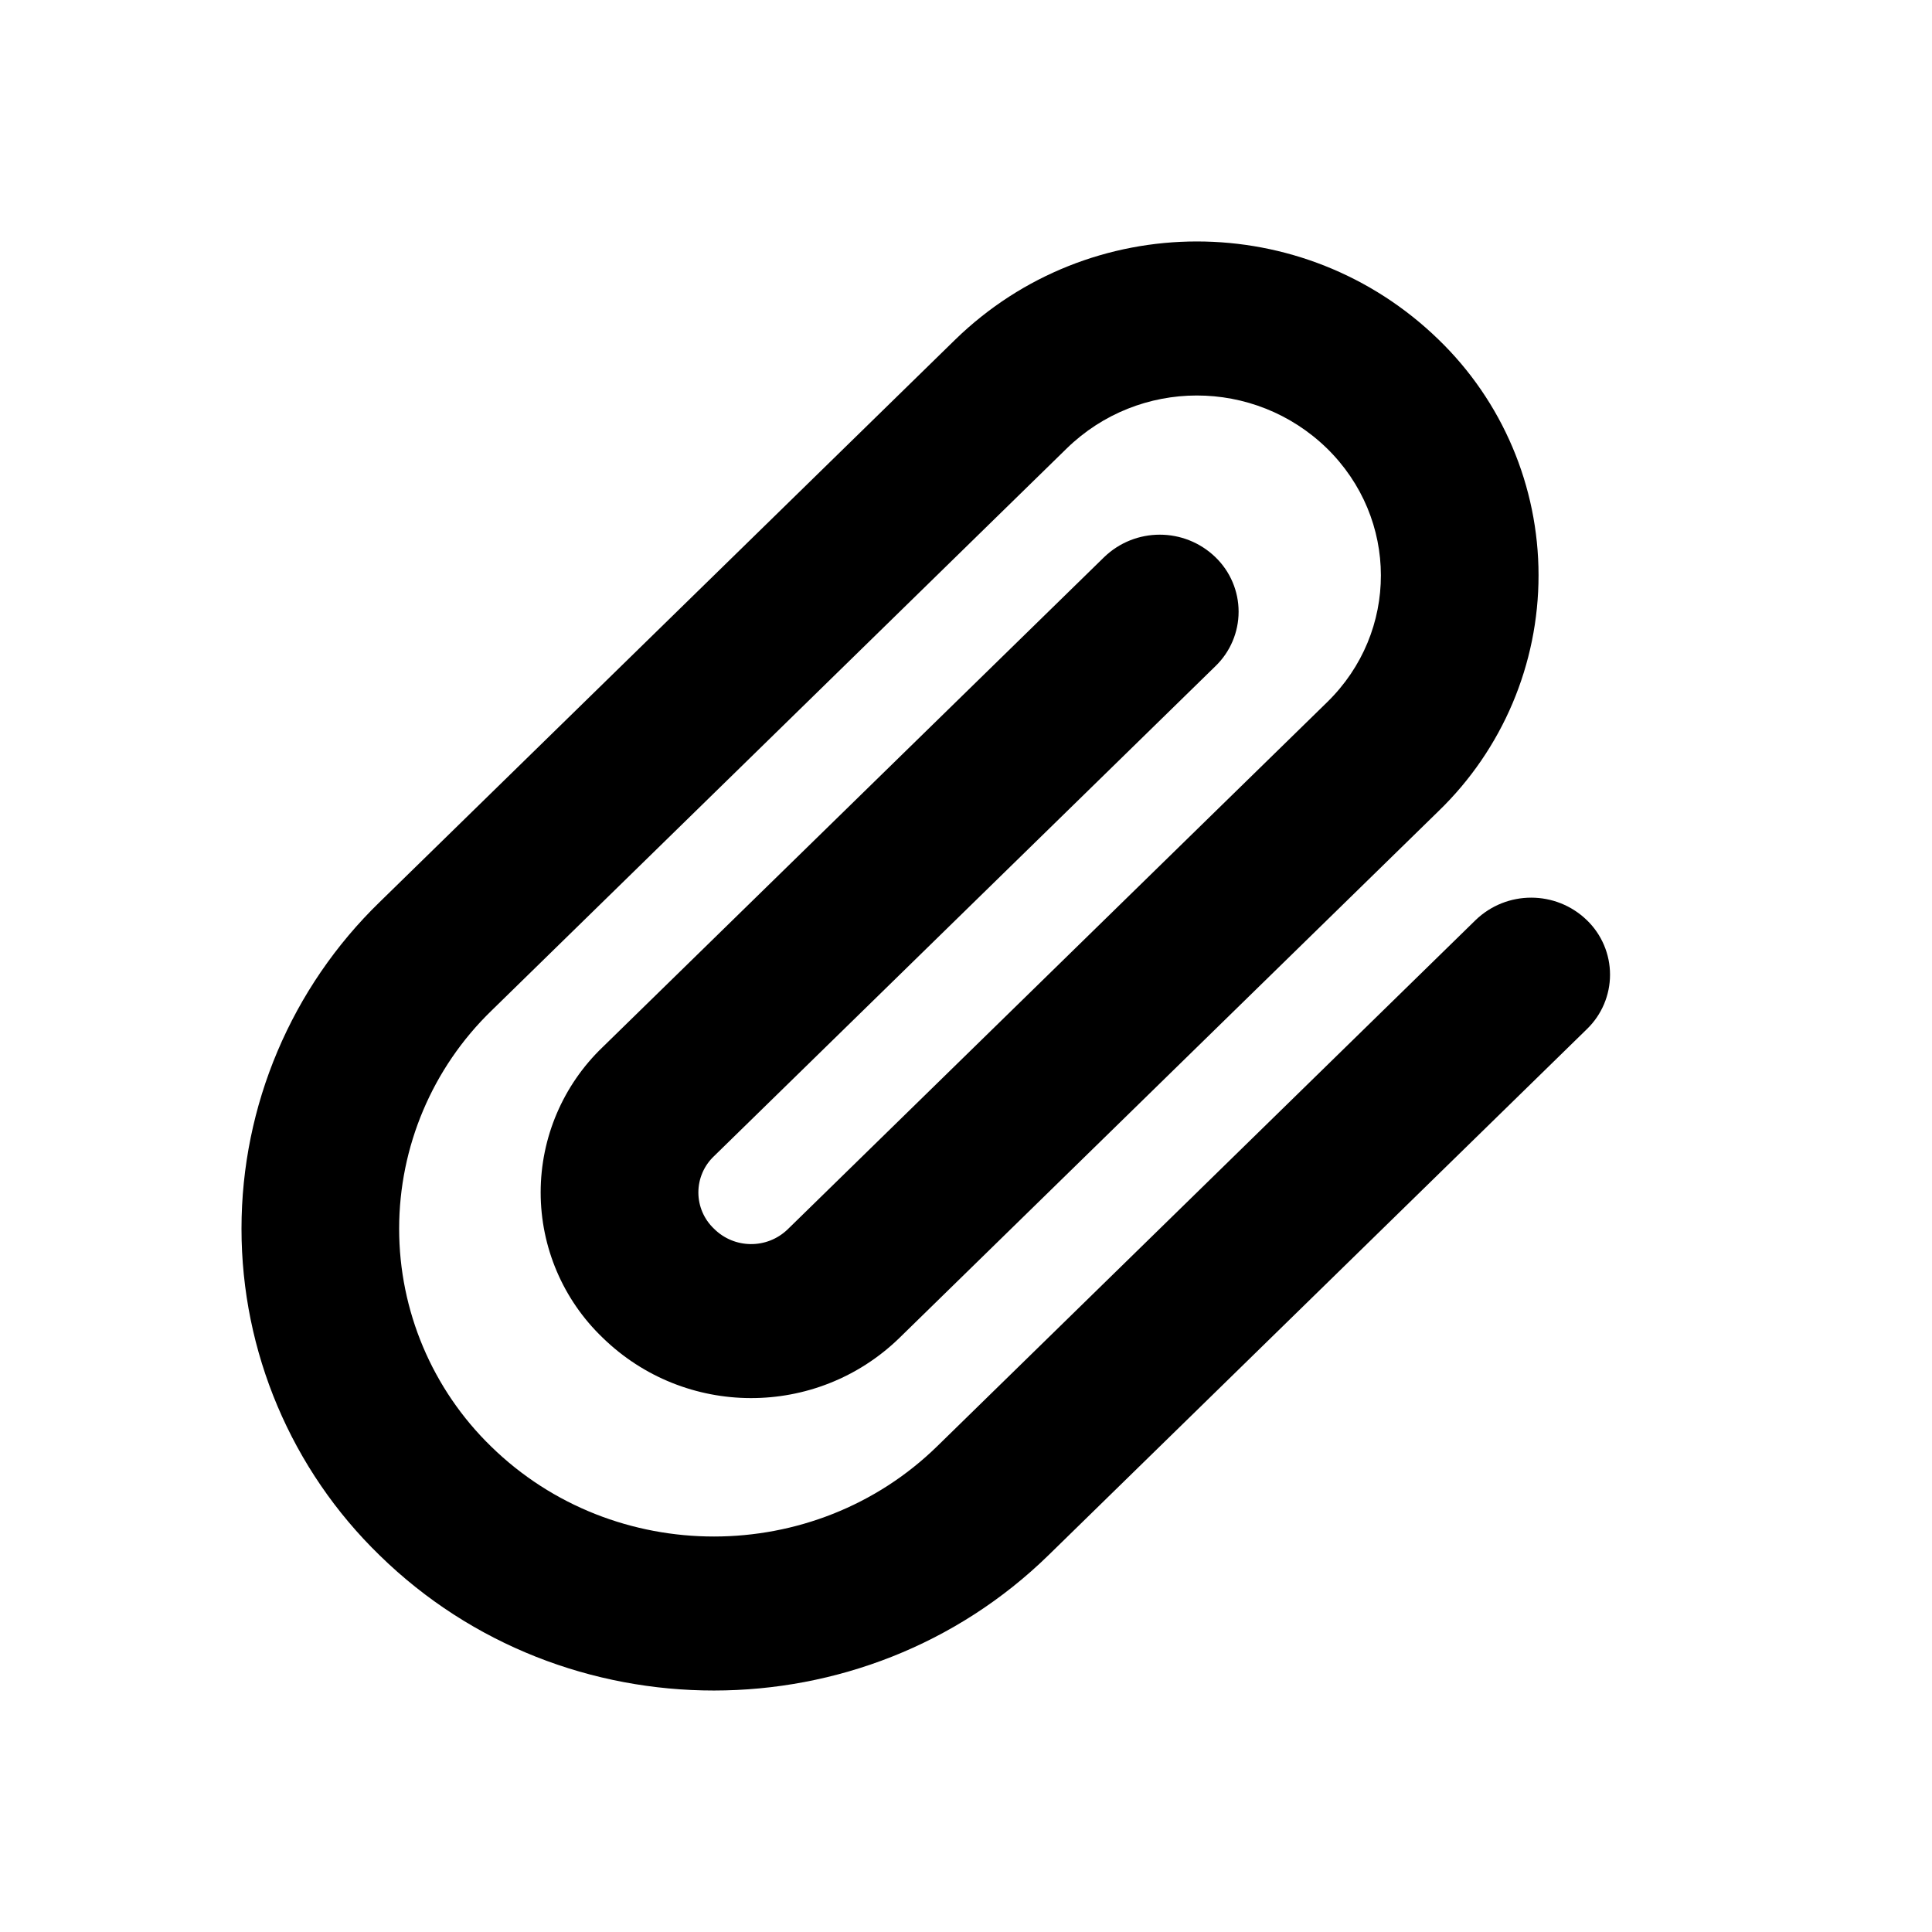
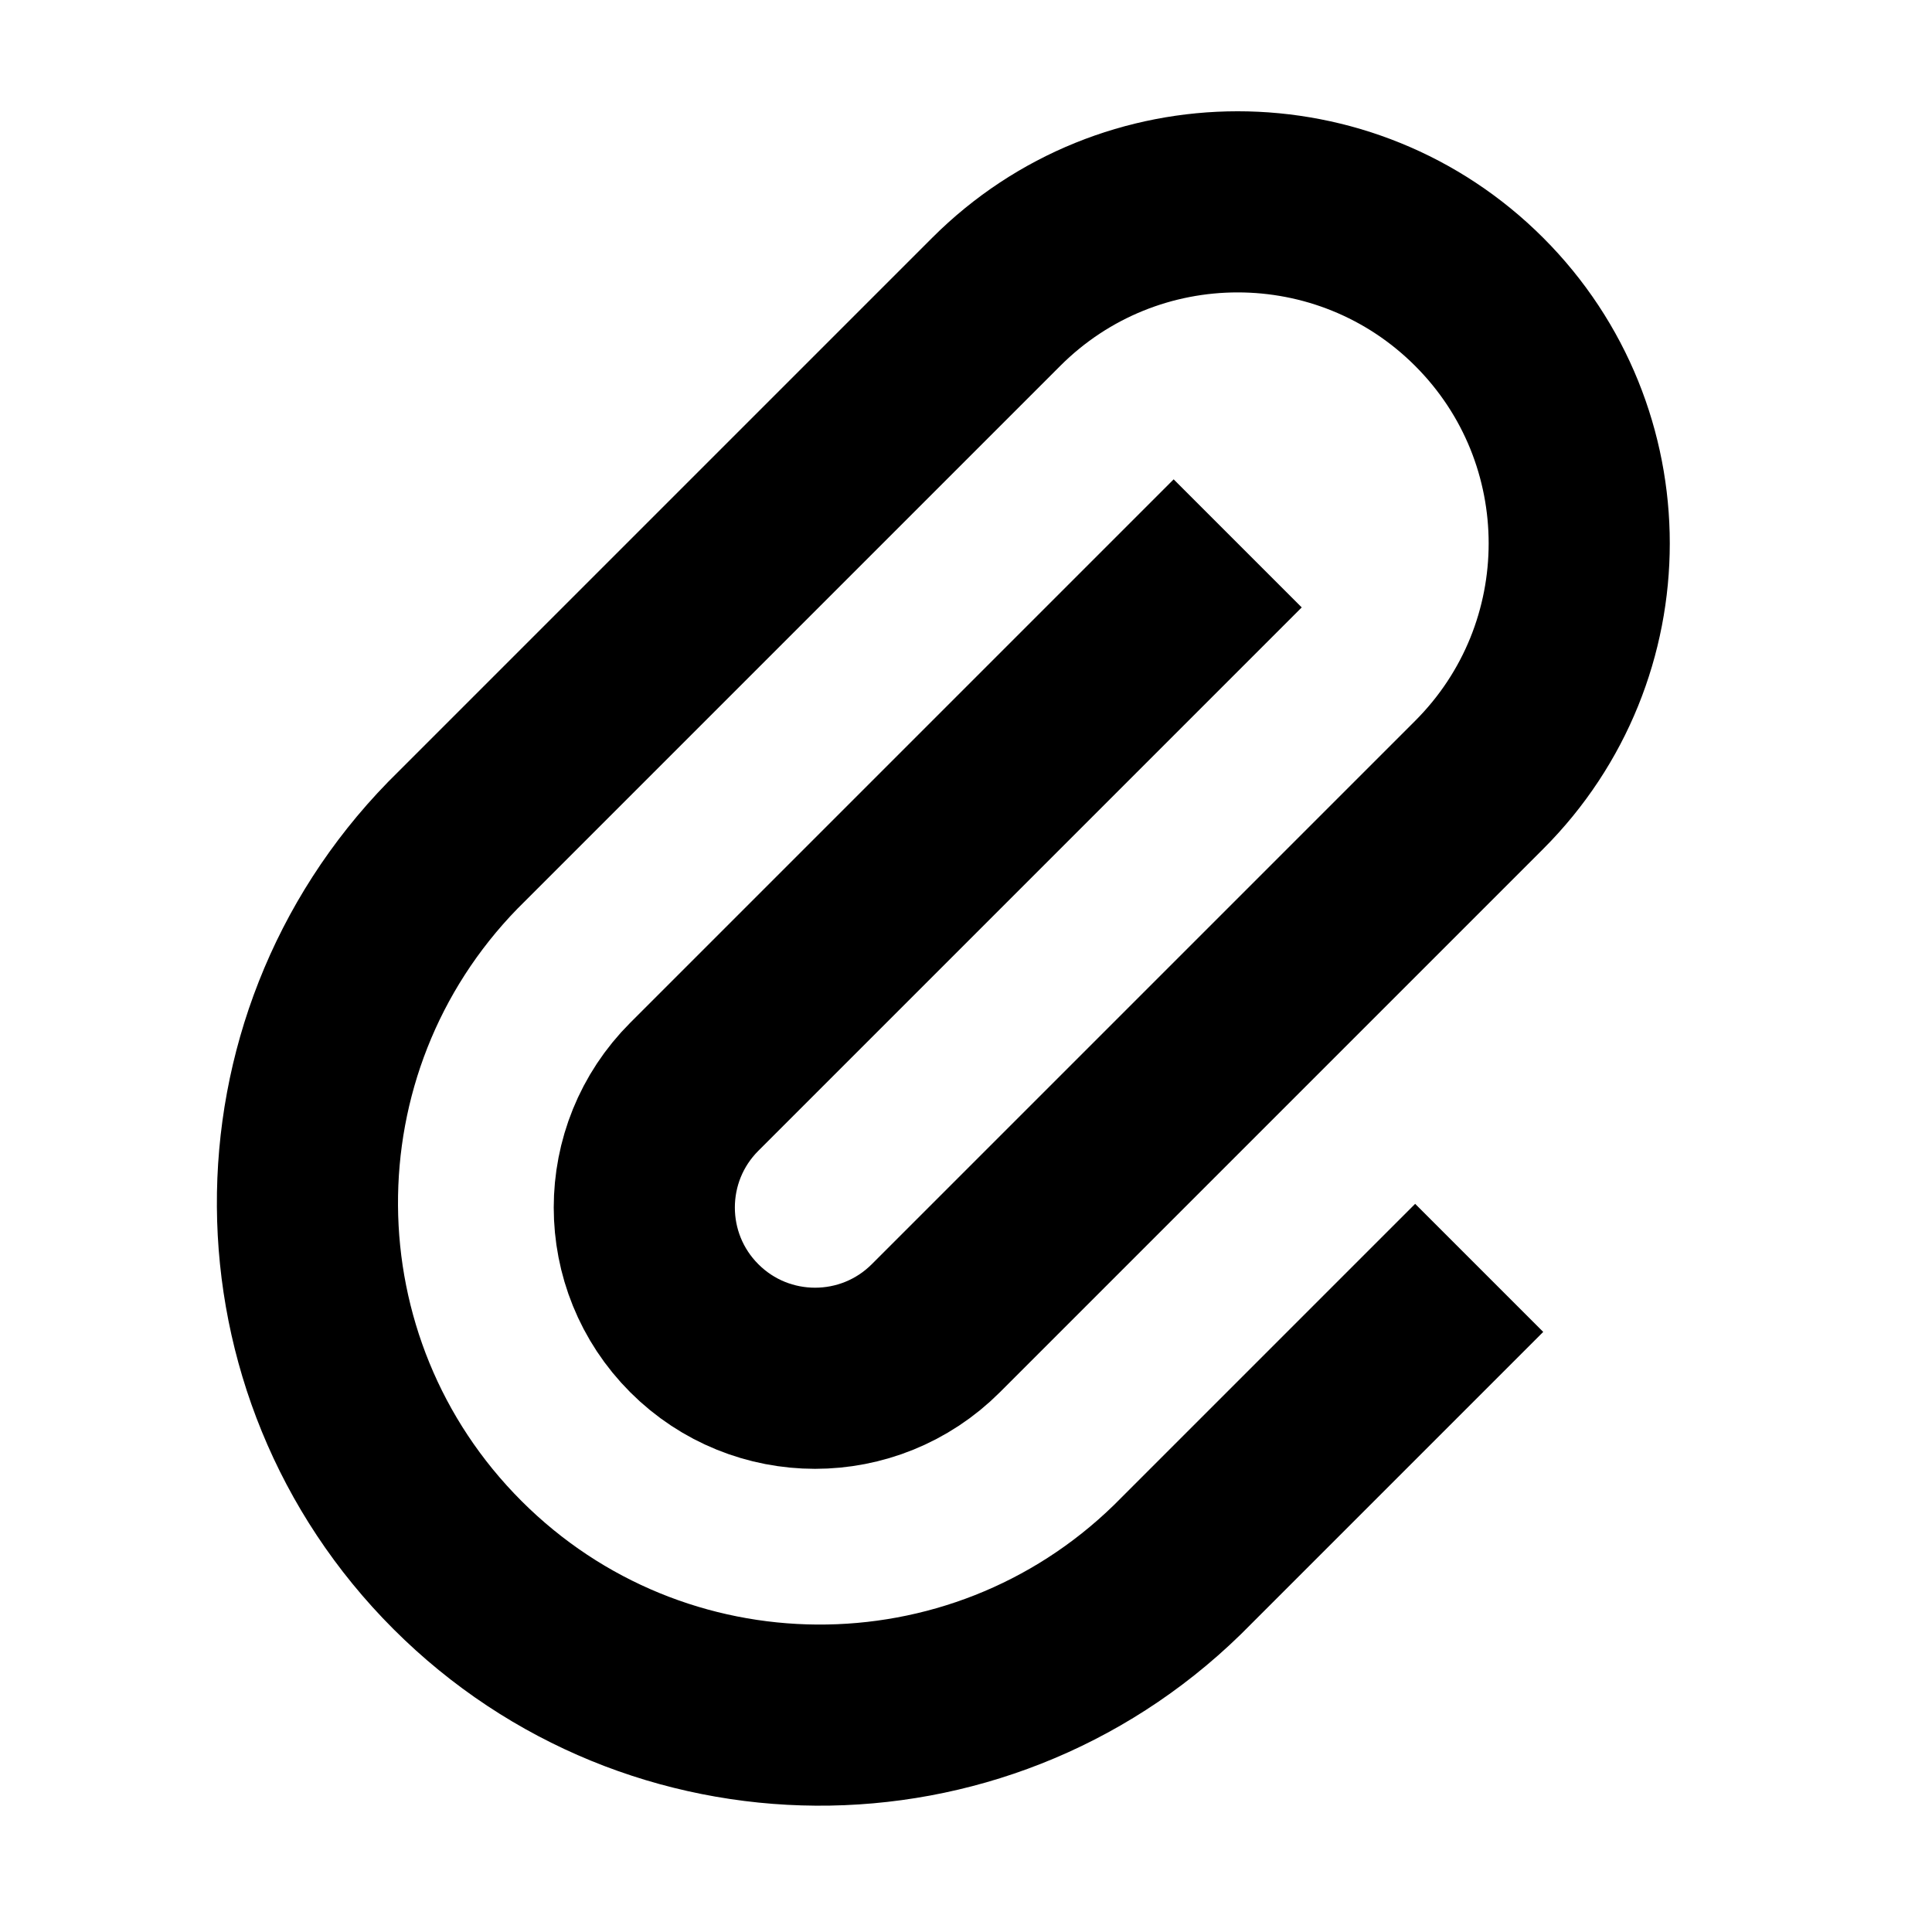
- <svg xmlns="http://www.w3.org/2000/svg" viewBox="0 0 24 24" role="presentation">
-   <path fill="currentcolor" fill-rule="evenodd" d="M11.643 17.965c-1.53 1.495-4.016 1.496-5.542.004a3.773 3.773 0 0 1 .002-5.412l7.147-6.985a2.316 2.316 0 0 1 3.233-.003c.893.873.895 2.282.004 3.153l-6.703 6.55a.653.653 0 0 1-.914-.008.62.62 0 0 1 0-.902l6.229-6.087a.94.94 0 0 0 0-1.353.995.995 0 0 0-1.384 0l-6.23 6.087a2.5 2.5 0 0 0 0 3.607 2.643 2.643 0 0 0 3.683.009l6.703-6.55a4.074 4.074 0 0 0-.003-5.859 4.306 4.306 0 0 0-6.002.003l-7.148 6.985a5.655 5.655 0 0 0-.001 8.118c2.29 2.239 6.015 2.238 8.31-.005l6.686-6.533a.94.94 0 0 0 0-1.353.995.995 0 0 0-1.384 0z">
- 	</path>
+ <svg xmlns="http://www.w3.org/2000/svg" fill="none" viewBox="0 0 16 16" role="presentation">
+   <path stroke="currentcolor" stroke-width="1.5" d="M10.25 4.5 5.75 9a1.414 1.414 0 1 0 2 2l4.5-4.5a2.828 2.828 0 1 0-4-4L3.75 7a4.243 4.243 0 0 0 6 6l2.5-2.5" />
</svg>
